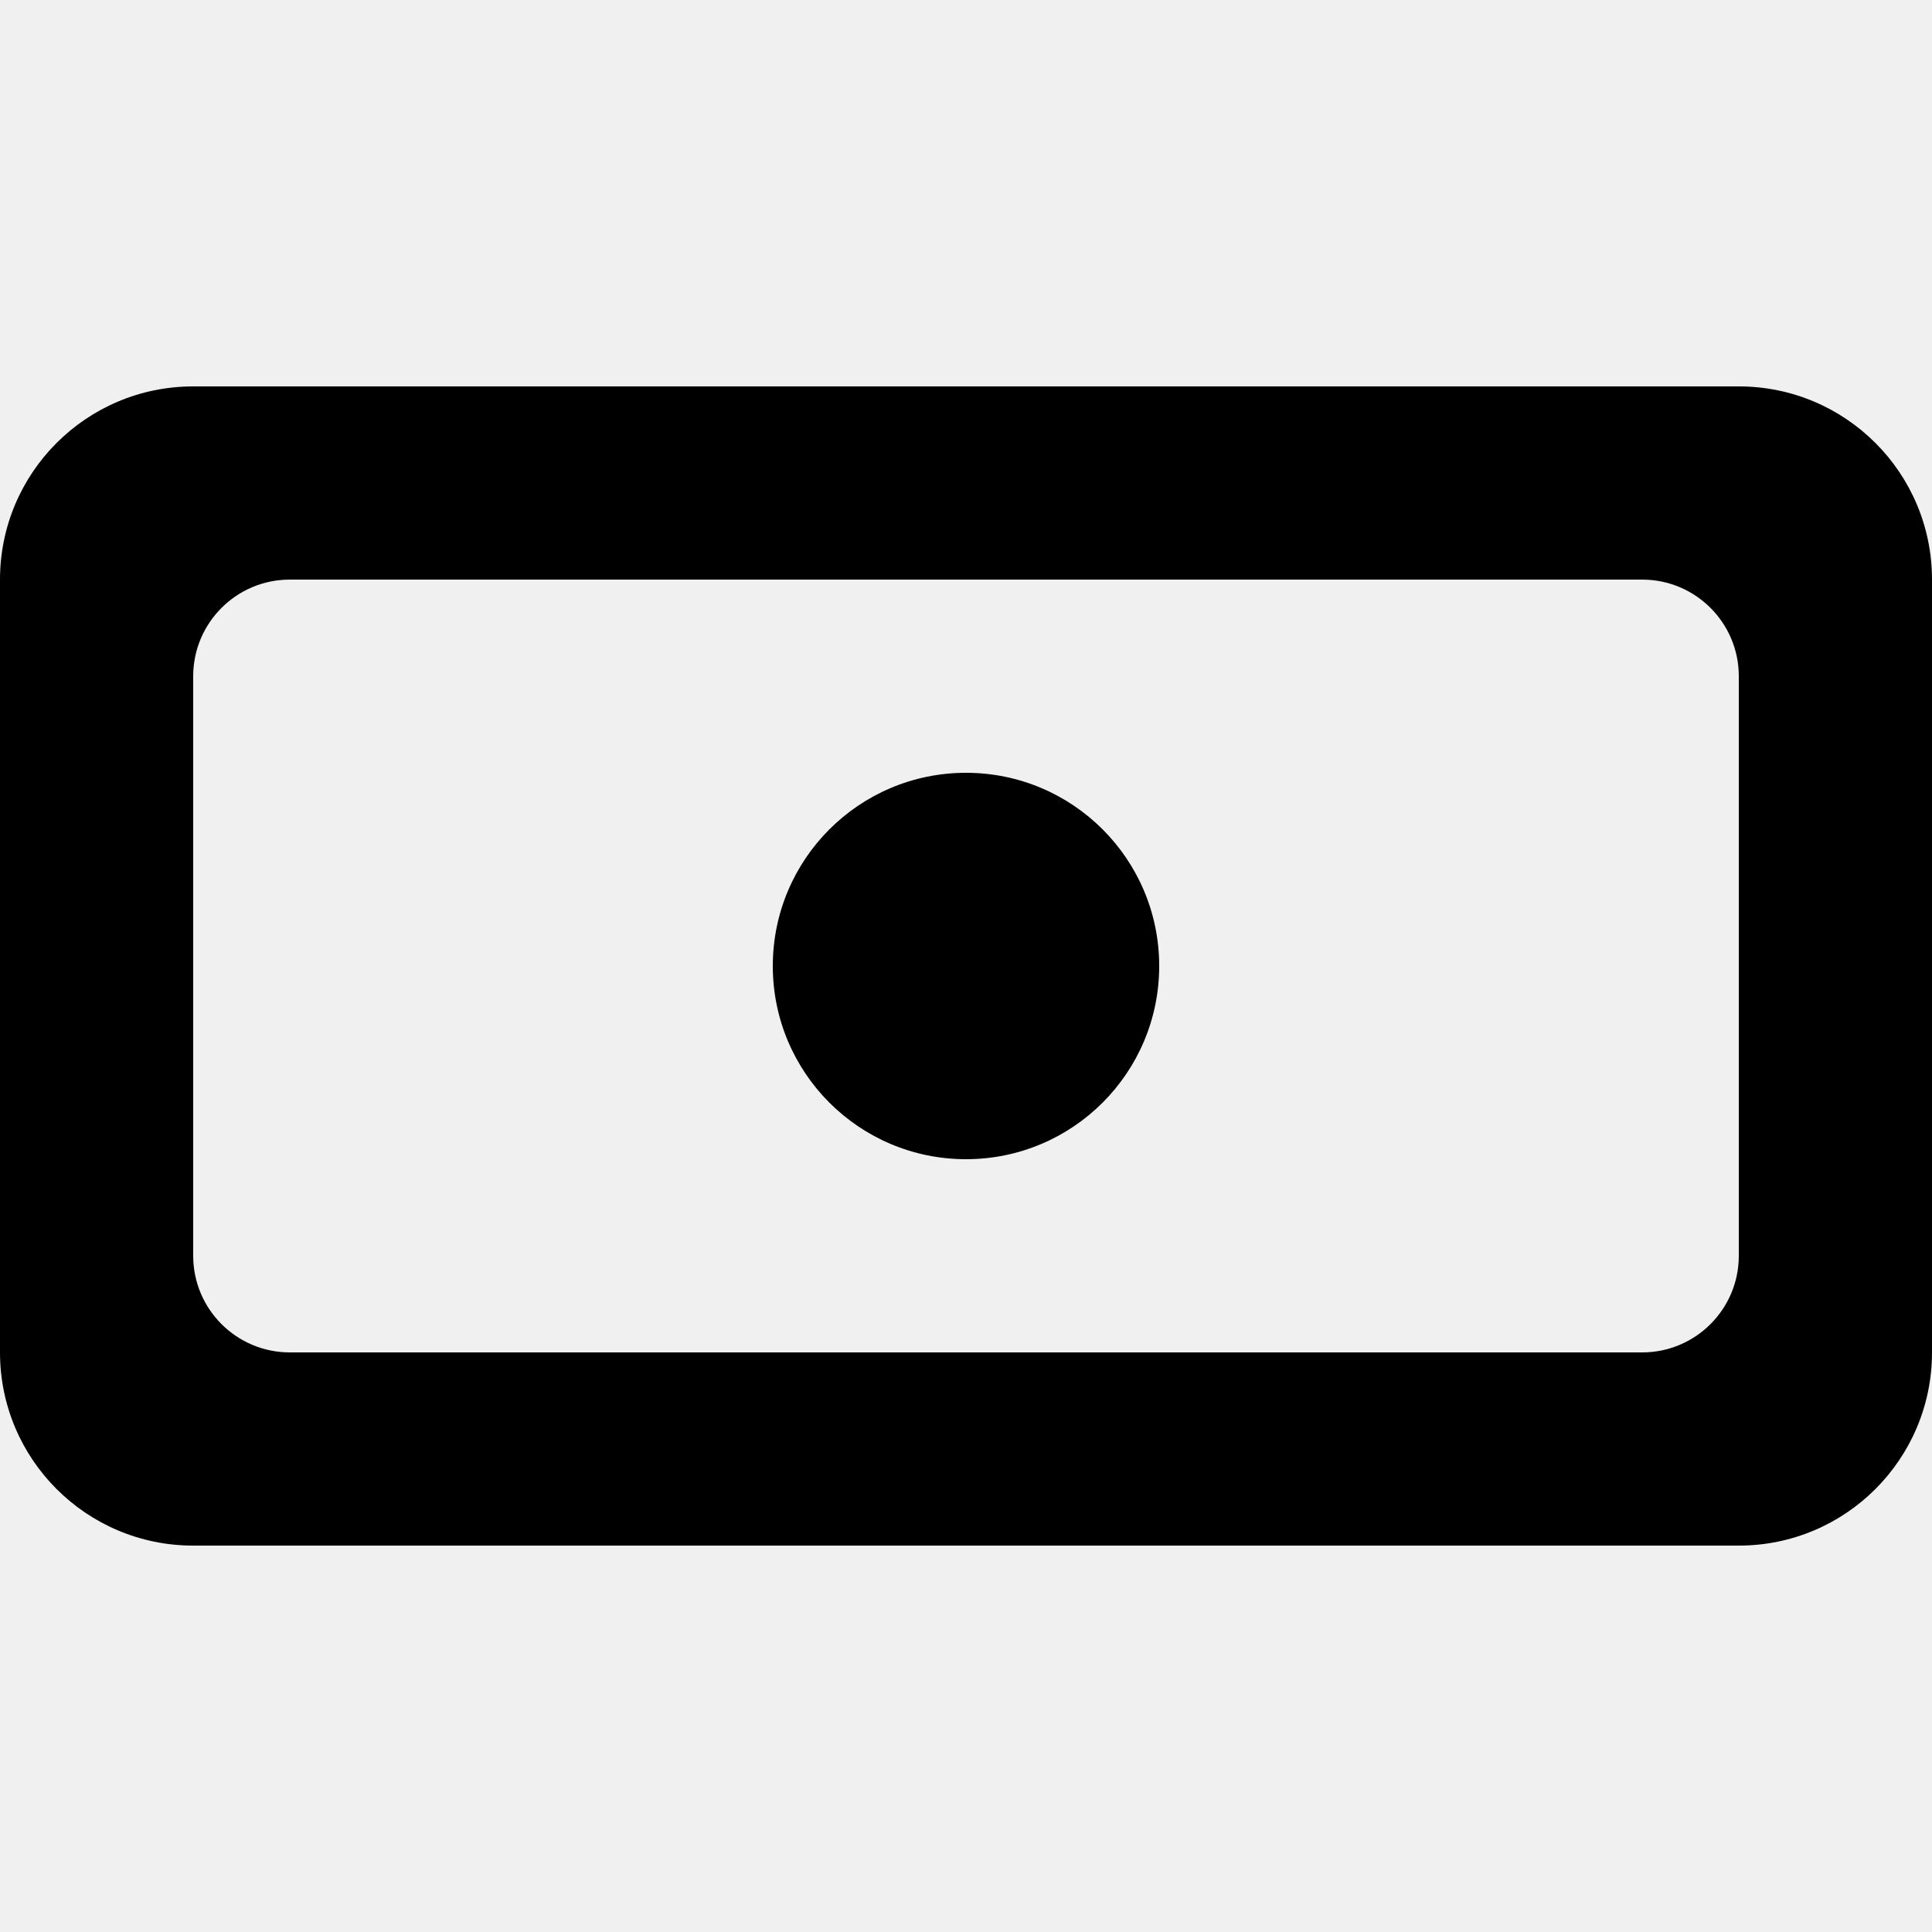
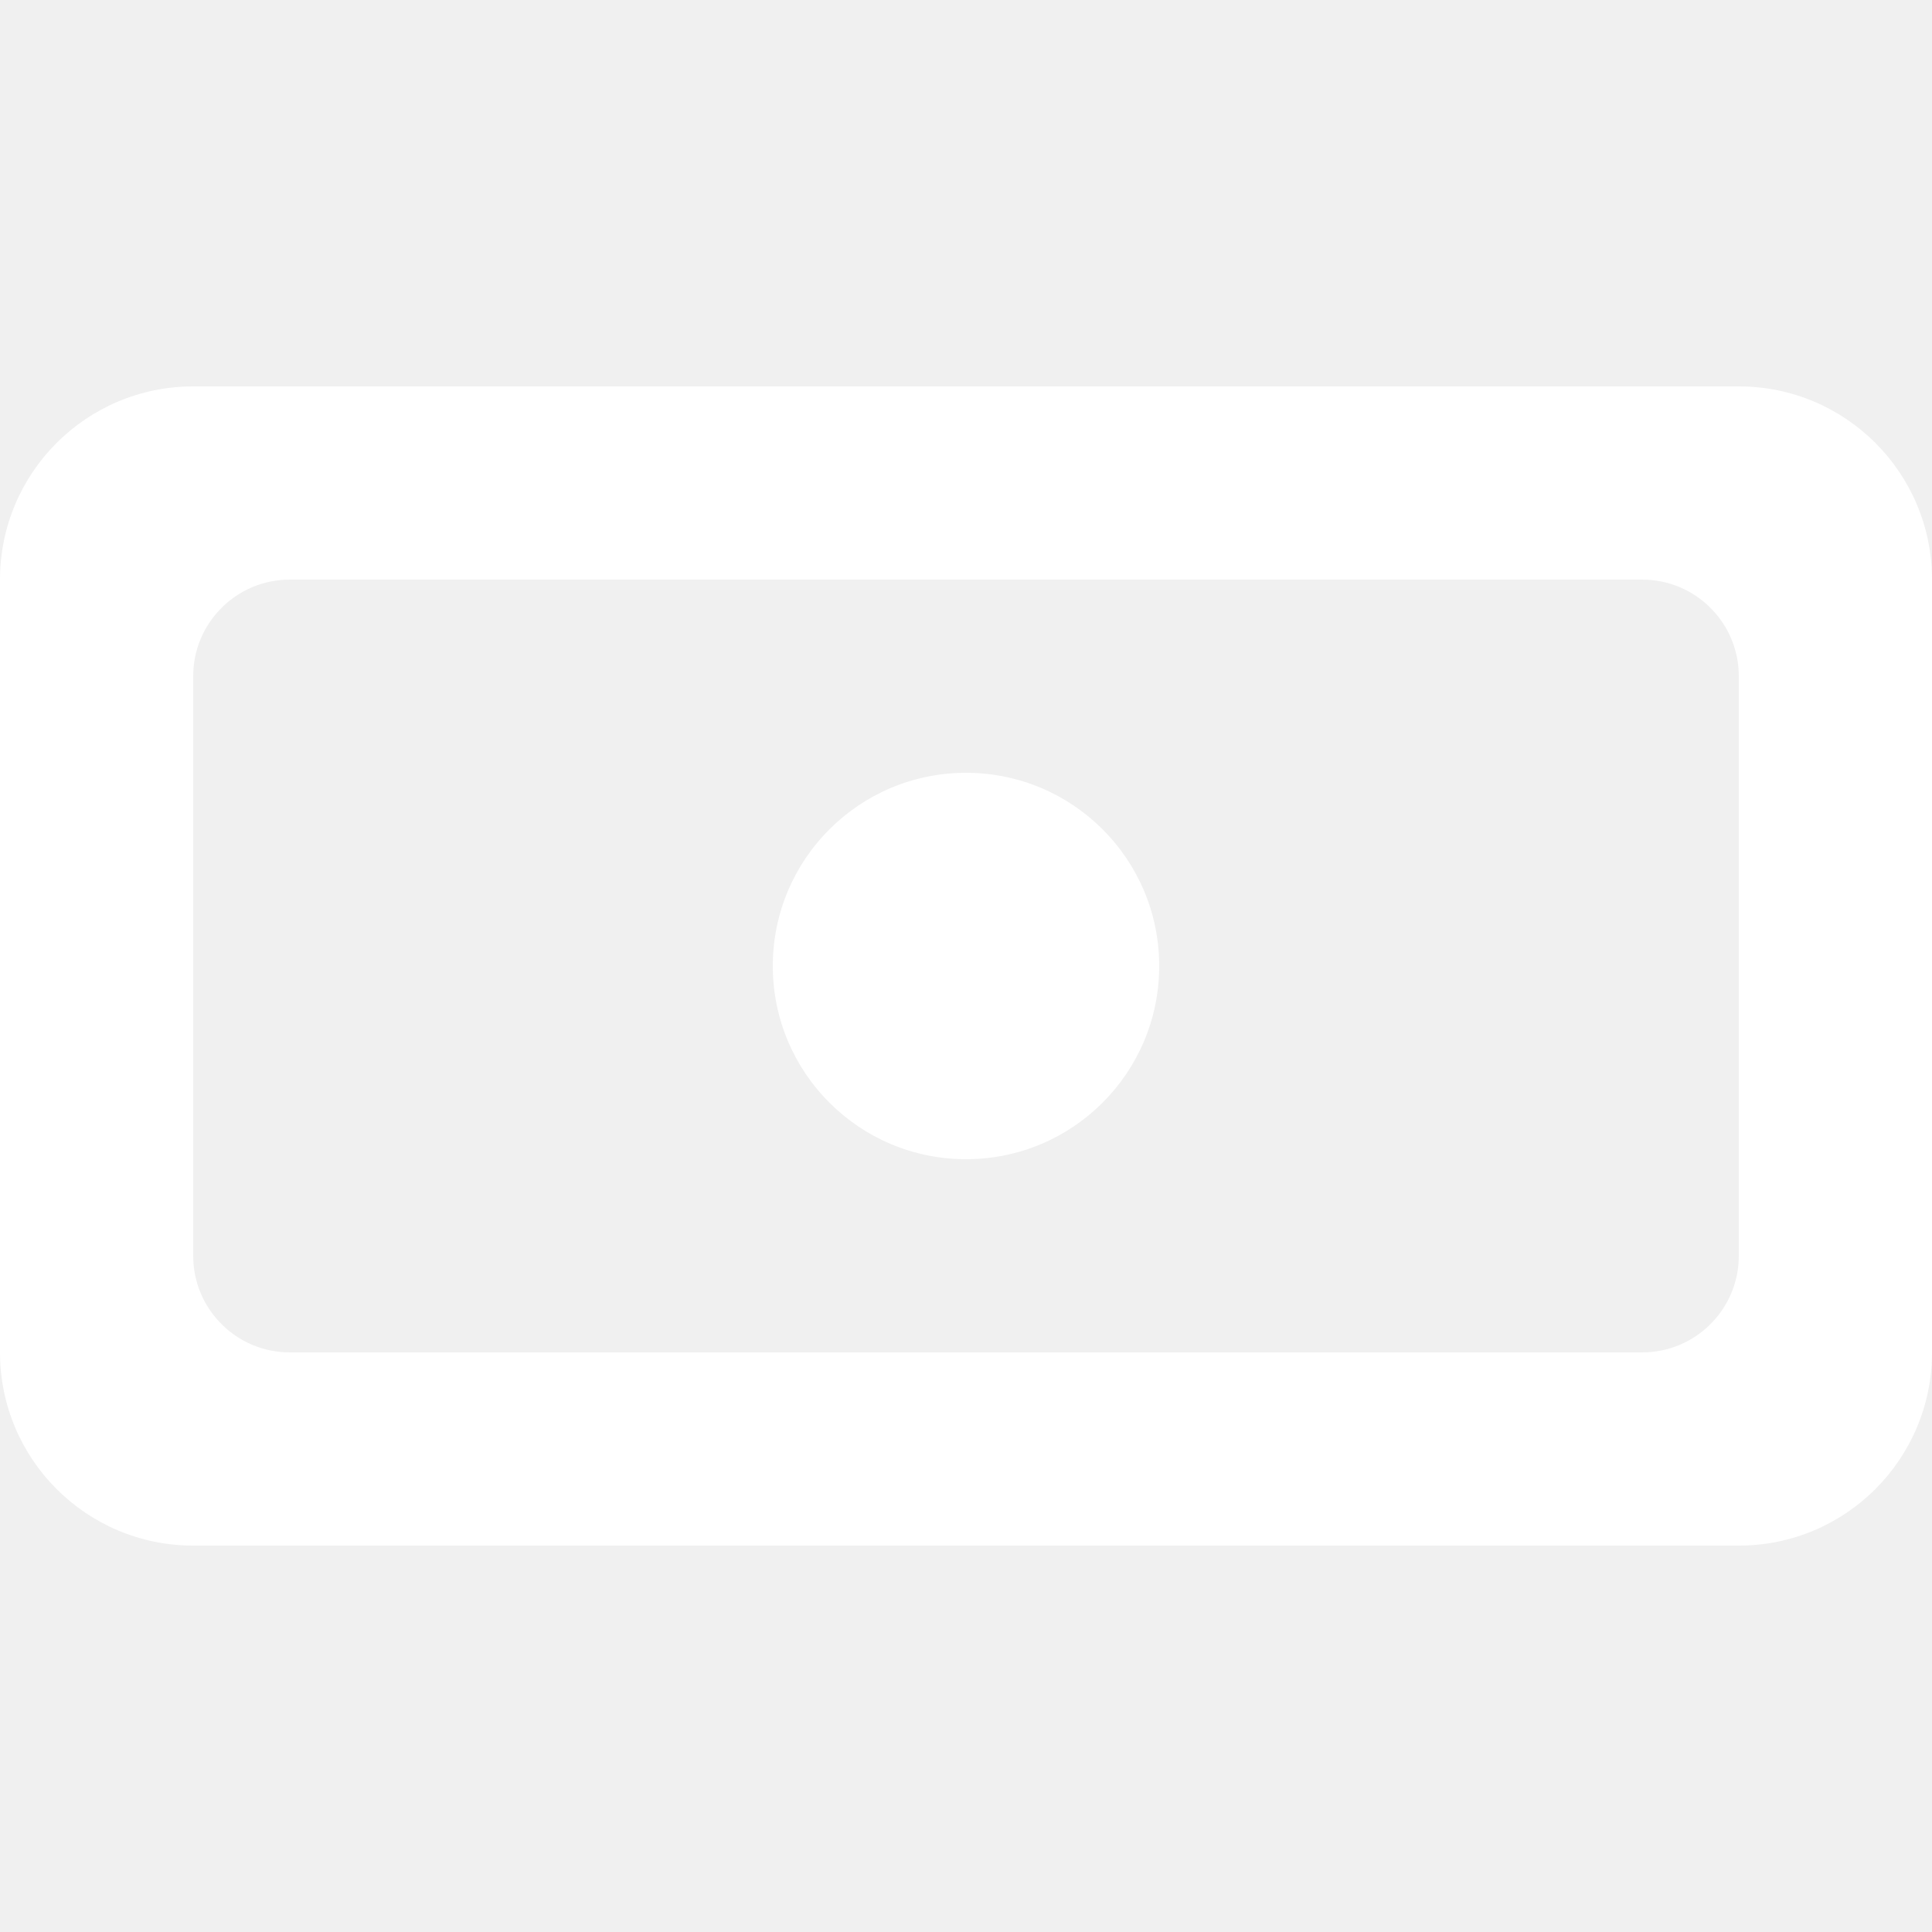
<svg xmlns="http://www.w3.org/2000/svg" width="800px" height="800px" viewBox="0 -4 20 20" version="1.1">
  <defs>

</defs>
  <g id="Page-1" stroke="none" strokeWidth="1" fill="none" fill-rule="evenodd">
-     <g id="Dribbble-Light-Preview" transform="translate(-420, -2923)" fill="#000000">
+     <g id="Dribbble-Light-Preview" transform="translate(-420, -2923)" fill="#fff">
      <g id="icons" transform="translate(56, 160)">
        <path d="M372,2769 C372,2767.895 372.895,2767 374,2767 C375.105,2767 376,2767.895 376,2769 C376,2770.105 375.105,2771 374,2771 C372.895,2771 372,2770.105 372,2769 M381,2773 L367,2773 C366.448,2773 366,2772.552 366,2772 L366,2766 C366,2765.448 366.448,2765 367,2765 L381,2765 C381.552,2765 382,2765.448 382,2766 L382,2772 C382,2772.552 381.552,2773 381,2773 M364,2765 L364,2773 C364,2774.105 364.895,2775 366,2775 L382,2775 C383.105,2775 384,2774.105 384,2773 L384,2765 C384,2763.895 383.105,2763 382,2763 L366,2763 C364.895,2763 364,2763.895 364,2765" id="money_round-[#1180]">

</path>
      </g>
    </g>
  </g>
</svg>
